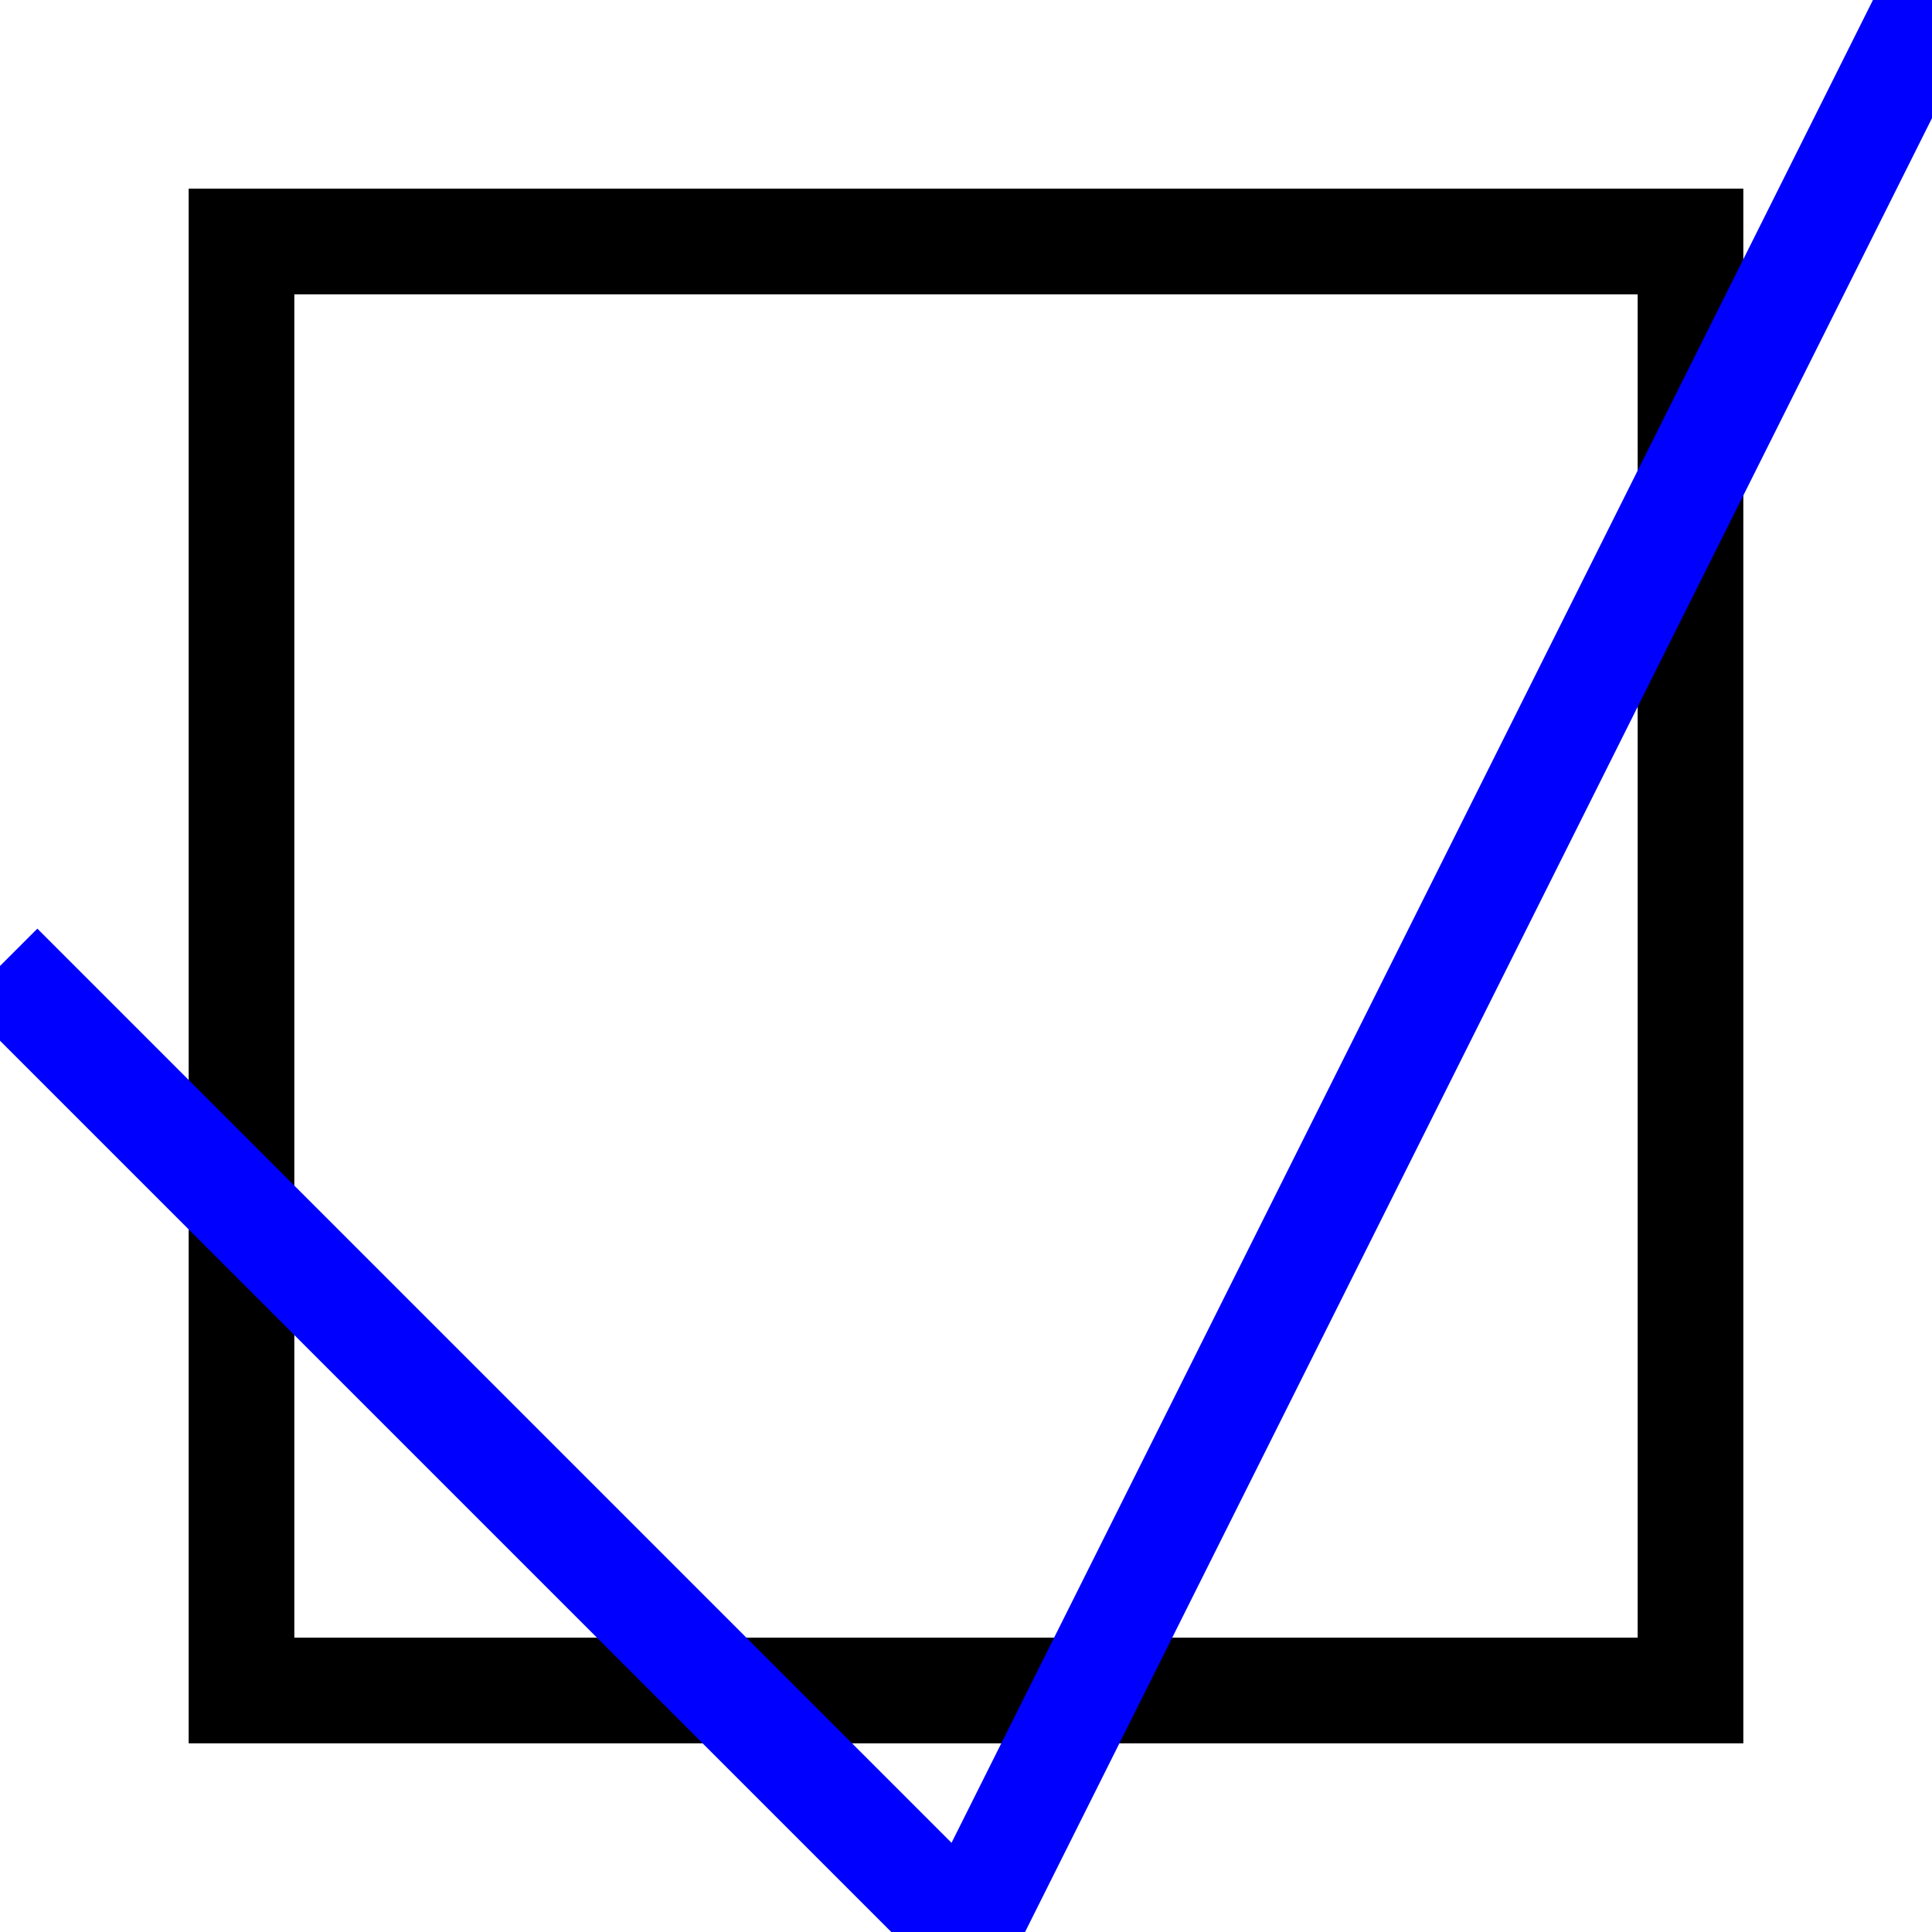
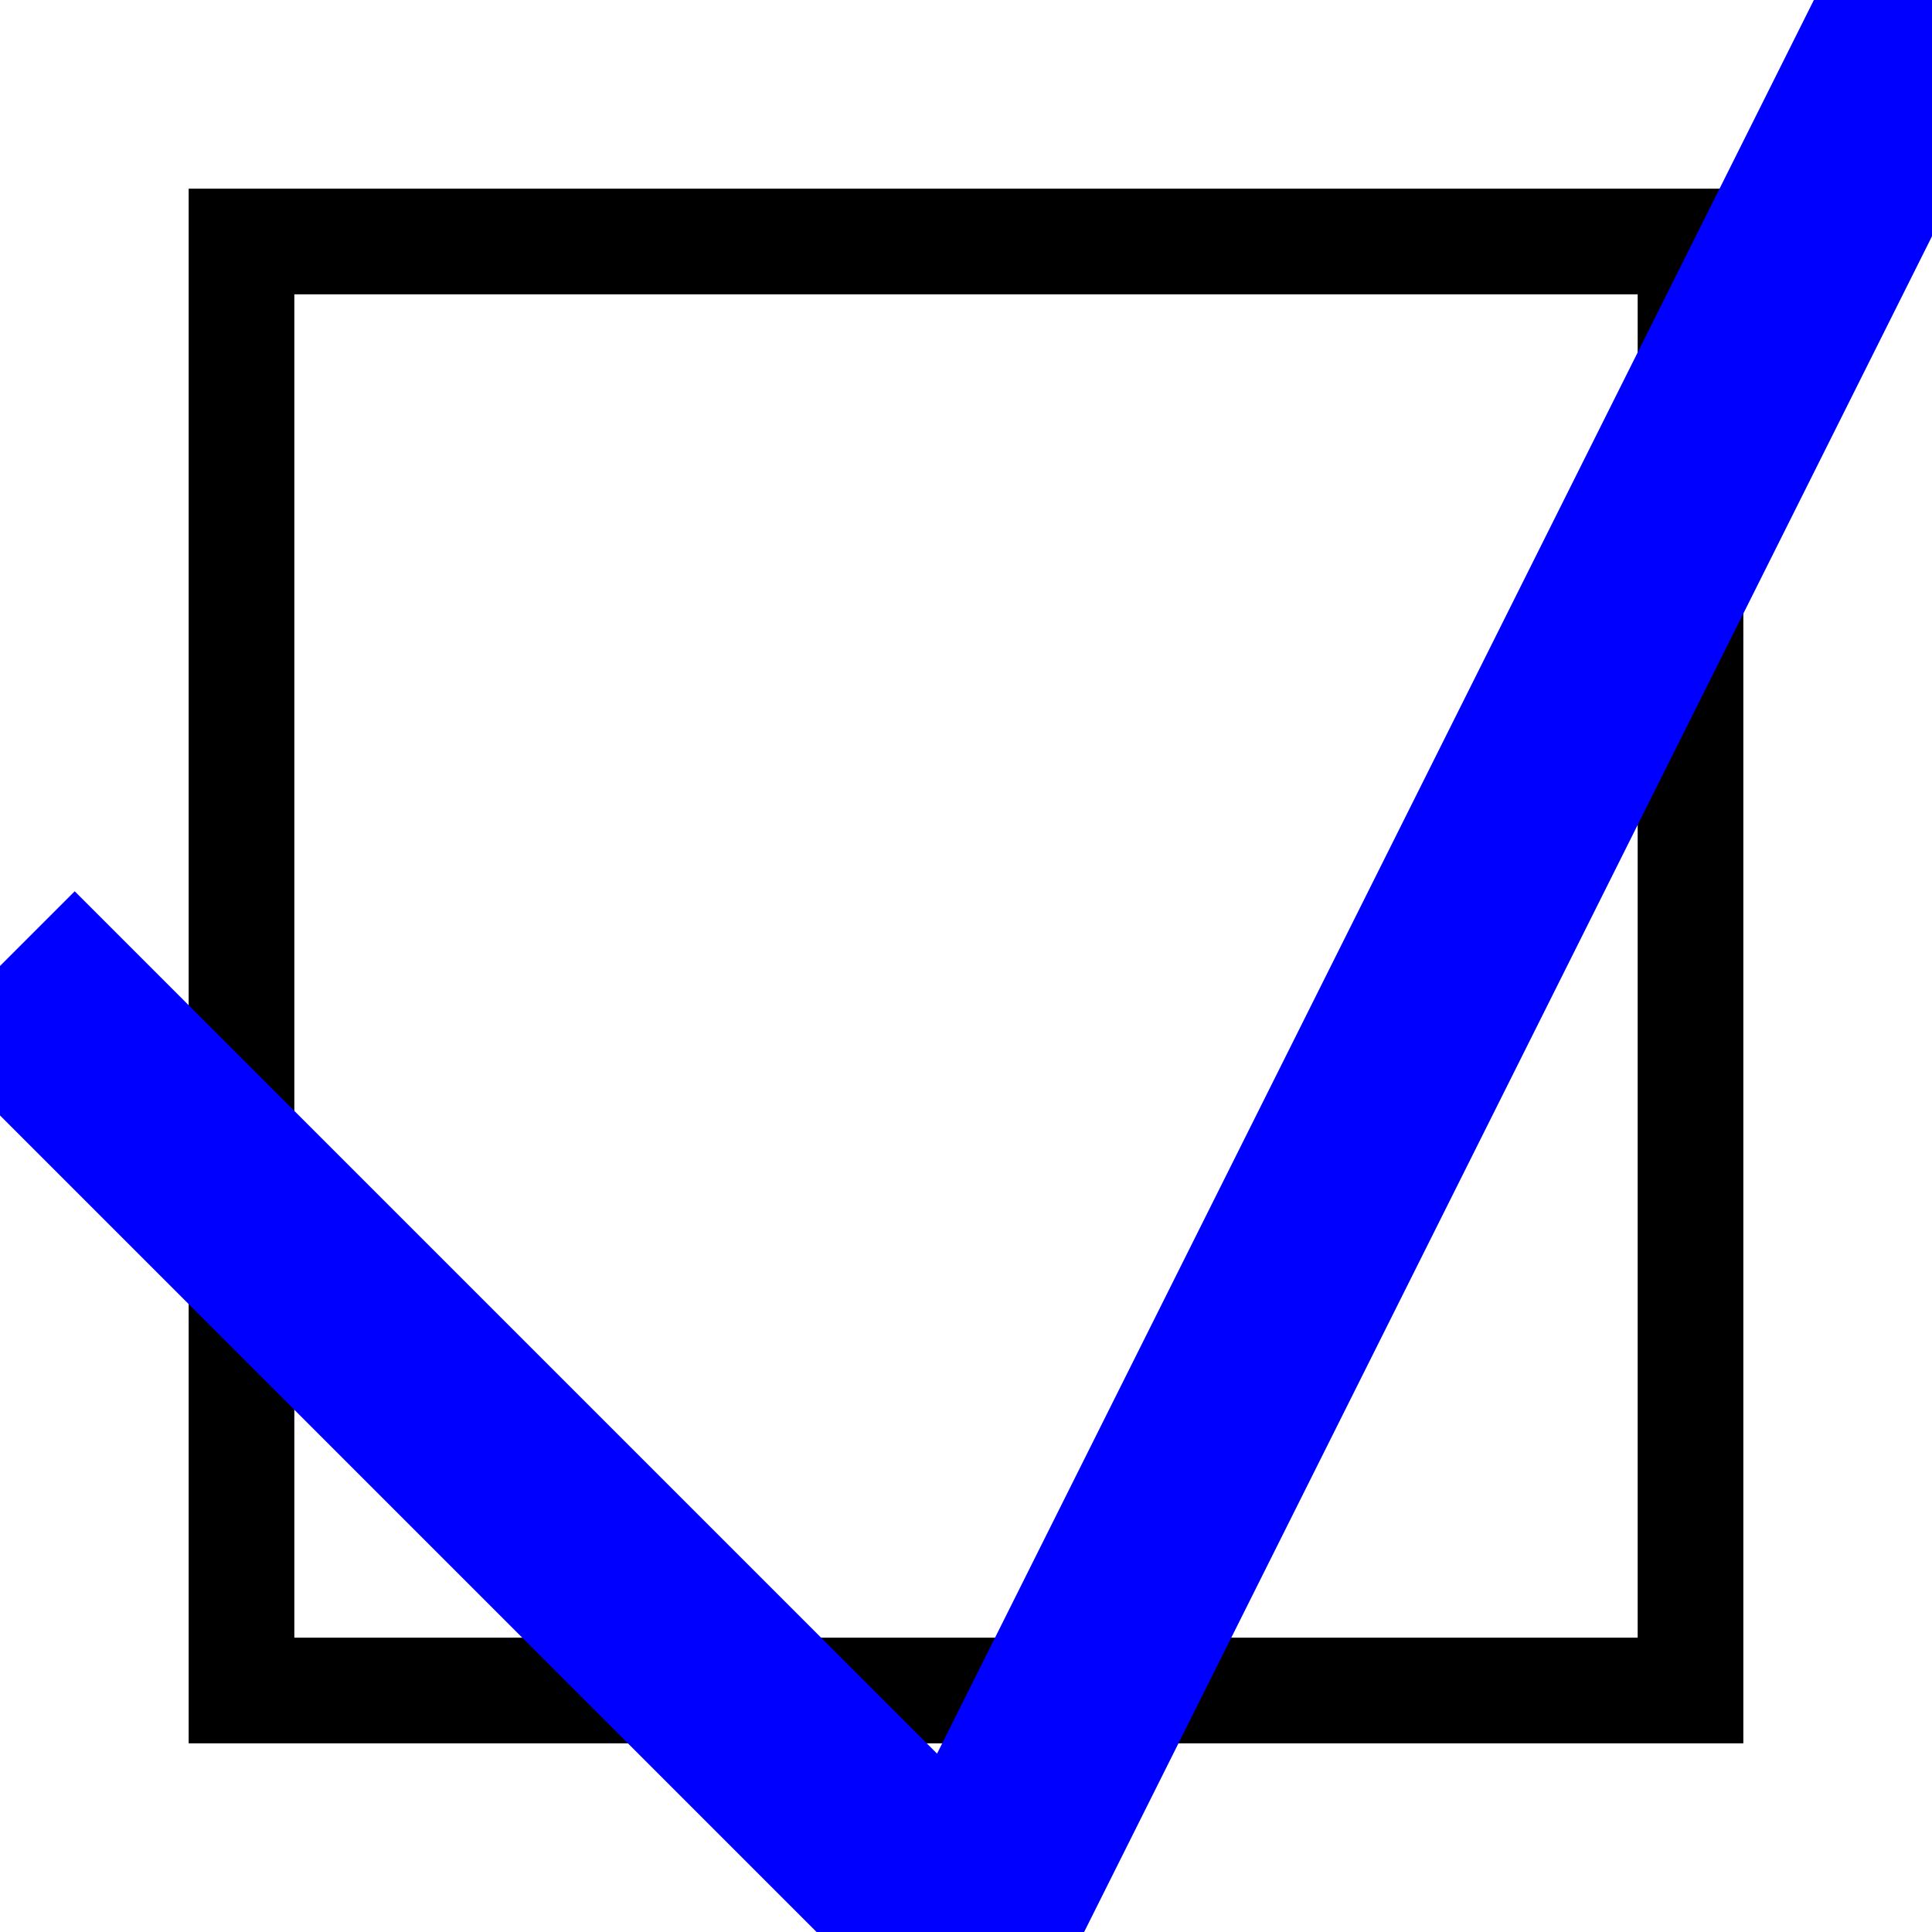
<svg xmlns="http://www.w3.org/2000/svg" width="128" height="128" id="svg2986" version="1.1">
  <defs id="defs2988" />
  <g id="layer1" transform="translate(0,-924.3622)">
    <rect style="fill:none;stroke:#000000;stroke-width:7;stroke-miterlimit:4;stroke-opacity:1;stroke-dasharray:none" id="rect2996" width="96" height="96" x="16" y="16" transform="translate(0,924.3622)" />
-     <path style="fill:none;stroke:#0000ff;stroke-width:7;stroke-linecap:butt;stroke-linejoin:miter;stroke-miterlimit:4;stroke-opacity:1;stroke-dasharray:none" d="M 0,64 64,128 128,0" id="path2998" transform="translate(0,924.3622)" />
+     <path style="fill:none;stroke:#0000ff;stroke-width:14;stroke-linecap:butt;stroke-linejoin:miter;stroke-miterlimit:4;stroke-opacity:1;stroke-dasharray:none" d="M 0,64 64,128 128,0" id="path2998" transform="translate(0,924.3622)" />
  </g>
</svg>
